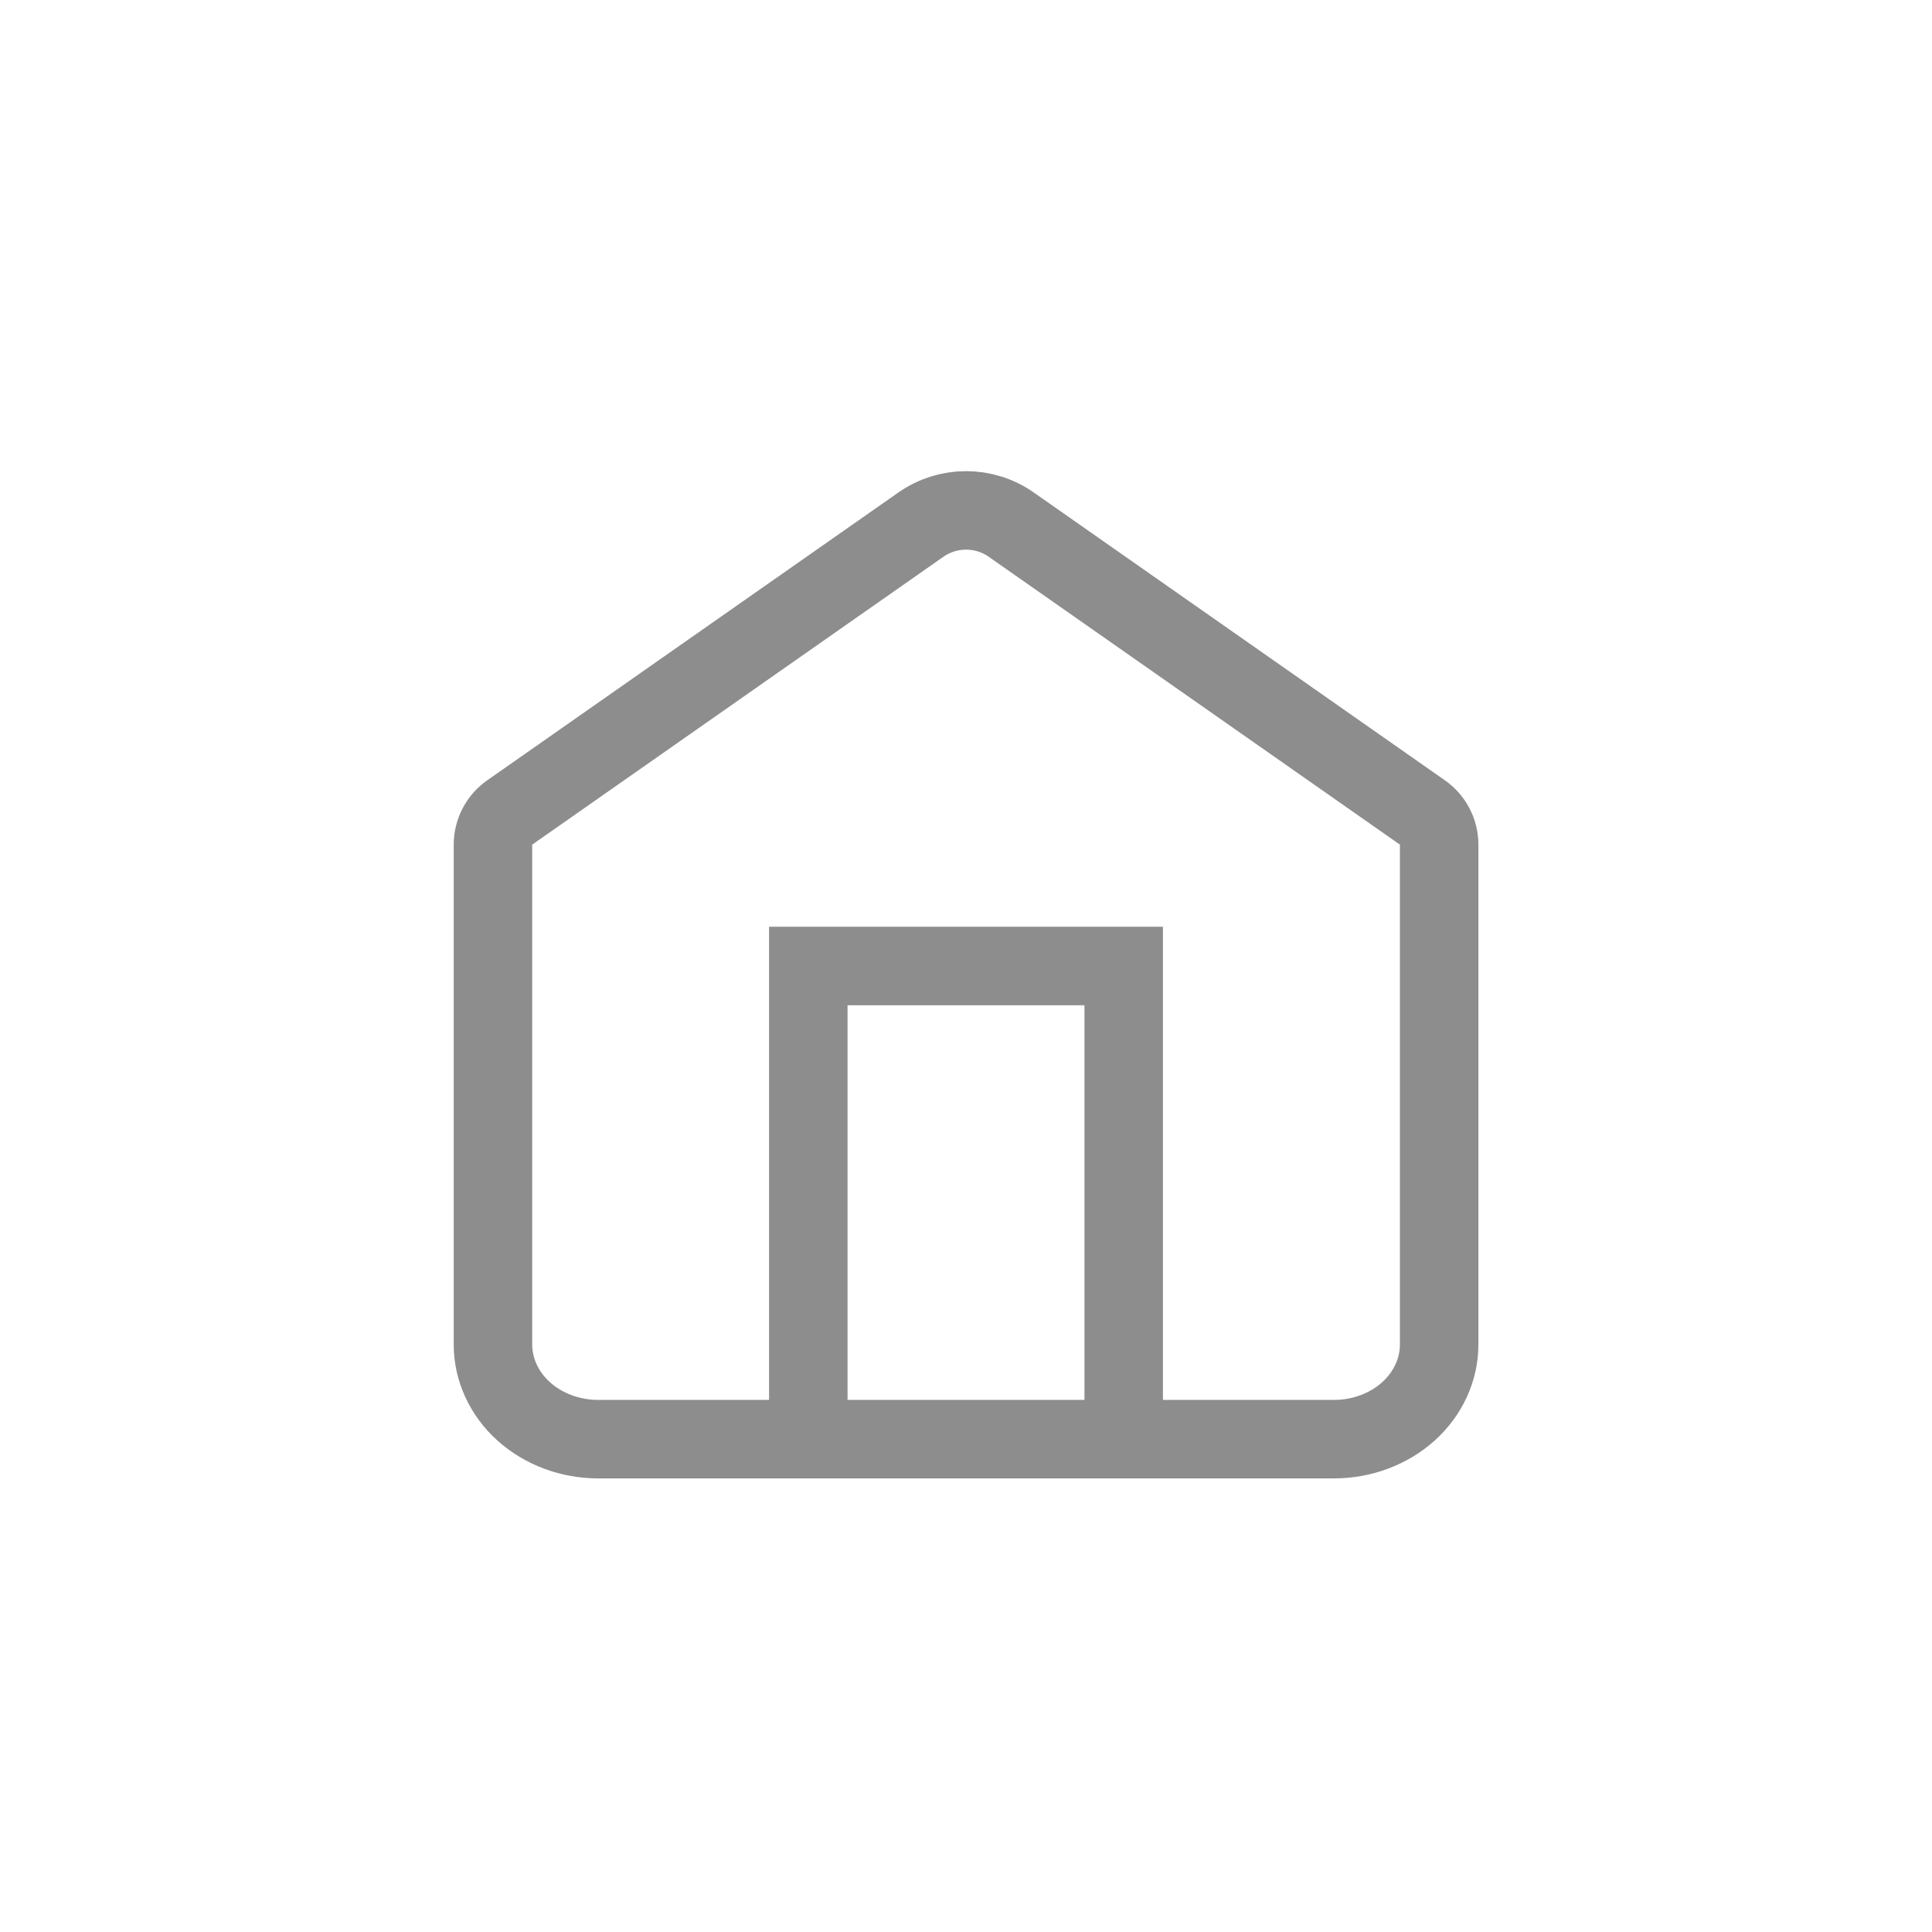
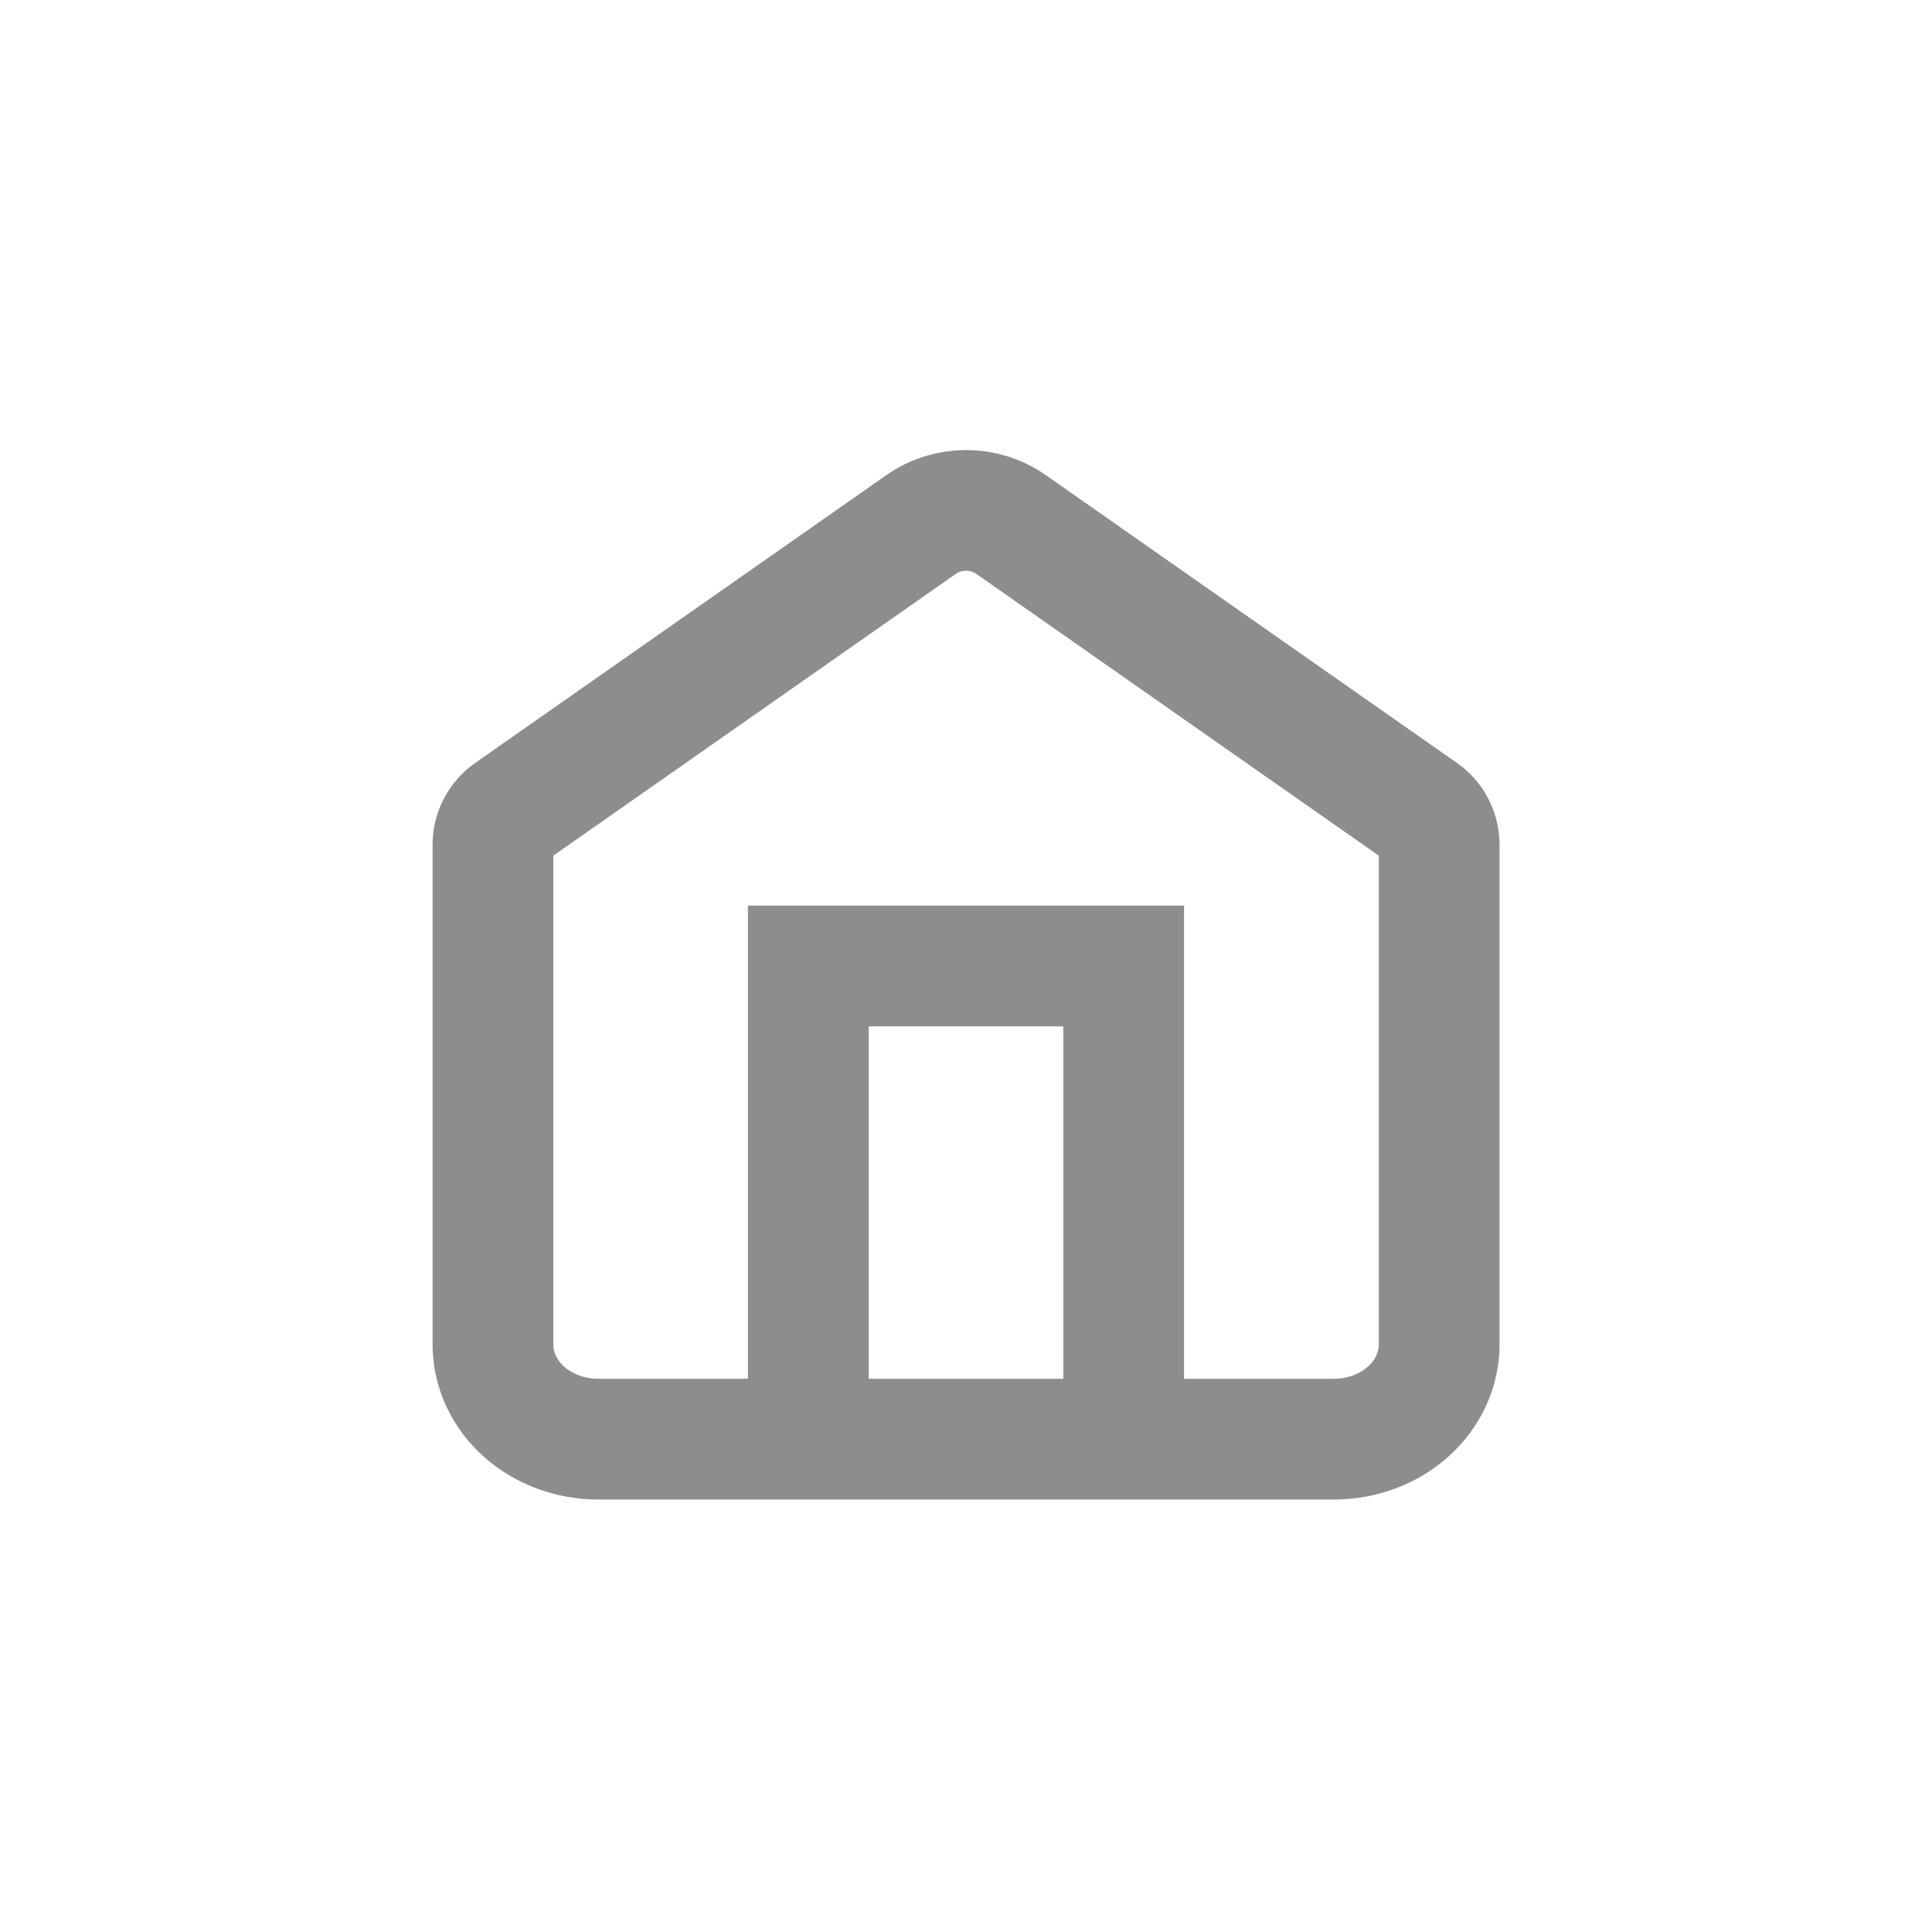
<svg xmlns="http://www.w3.org/2000/svg" width="32" height="32" viewBox="0 0 32 32" fill="none">
-   <path d="M13.388 23.837V16H18.612V23.837M23.837 22.269V13.991C23.837 13.777 23.733 13.578 23.558 13.456L16.75 8.69C16.3 8.375 15.702 8.375 15.252 8.69L8.444 13.456C8.269 13.578 8.165 13.777 8.165 13.991V22.269C8.165 22.685 8.349 23.084 8.675 23.378C9.002 23.671 9.445 23.837 9.907 23.837H22.095C22.557 23.837 23 23.671 23.327 23.378C23.653 23.084 23.837 22.685 23.837 22.269Z" stroke="#8D8D8D" stroke-width="1.3" stroke-linecap="square" />
+   <path d="M13.388 23.837V16H18.612V23.837M23.837 22.269V13.991C23.837 13.777 23.733 13.578 23.558 13.456L16.75 8.69C16.3 8.375 15.702 8.375 15.252 8.69L8.444 13.456C8.269 13.578 8.165 13.777 8.165 13.991V22.269C8.165 22.685 8.349 23.084 8.675 23.378C9.002 23.671 9.445 23.837 9.907 23.837H22.095C22.557 23.837 23 23.671 23.327 23.378C23.653 23.084 23.837 22.685 23.837 22.269Z" stroke="#8D8D8D" stroke-width="2" stroke-linecap="square" />
</svg>
